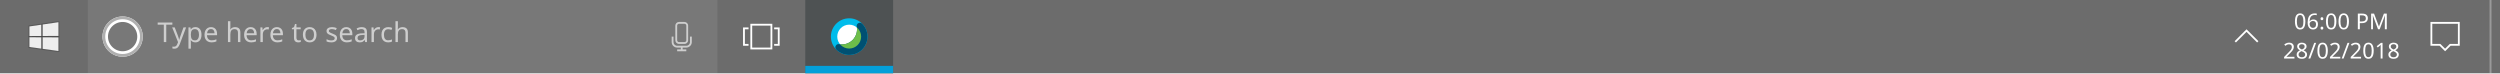
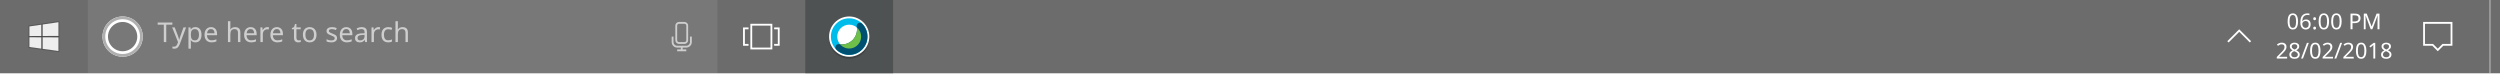
<svg xmlns="http://www.w3.org/2000/svg" xmlns:xlink="http://www.w3.org/1999/xlink" width="1366px" height="40px" viewBox="0 0 1366 40" version="1.1">
  <defs>
-     <rect id="path-1" x="1360.308" y="0" width="5.692" height="40" />
-     <filter x="-8.8%" y="-1.2%" width="117.6%" height="102.5%" filterUnits="objectBoundingBox" id="filter-2">
+     <circle id="path-1" cx="24" cy="20" r="11" />
+     <filter x="-9.1%" y="-4.5%" width="118.2%" height="118.2%" filterUnits="objectBoundingBox" id="filter-2">
+       <feOffset dx="0" dy="1" in="SourceAlpha" result="shadowOffsetOuter1" />
+       <feGaussianBlur stdDeviation="0.5" in="shadowOffsetOuter1" result="shadowBlurOuter1" />
+       <feComposite in="shadowBlurOuter1" in2="SourceAlpha" operator="out" result="shadowBlurOuter1" />
+       <feColorMatrix values="0 0 0 0 0   0 0 0 0 0   0 0 0 0 0  0 0 0 0.24 0" type="matrix" in="shadowBlurOuter1" />
+     </filter>
+     <rect id="path-3" x="1360" y="0" width="6" height="40" />
+     <filter x="-8.3%" y="-1.2%" width="116.7%" height="102.5%" filterUnits="objectBoundingBox" id="filter-4">
      <feOffset dx="1" dy="0" in="SourceAlpha" result="shadowOffsetInner1" />
      <feComposite in="shadowOffsetInner1" in2="SourceAlpha" operator="arithmetic" k2="-1" k3="1" result="shadowInnerInner1" />
      <feColorMatrix values="0 0 0 0 1   0 0 0 0 1   0 0 0 0 1  0 0 0 0.32 0" type="matrix" in="shadowInnerInner1" />
    </filter>
-     <circle id="path-3" cx="19" cy="20" r="11" />
-     <polyline id="path-4" points="0.083 8.367 0.083 13.672 6.562 14.57 6.562 8.393 0.083 8.367" />
-     <filter x="-23.2%" y="-24.2%" width="146.3%" height="150.8%" filterUnits="objectBoundingBox" id="filter-5">
+     <circle id="path-5" cx="19" cy="20" r="11" />
+     <polyline id="path-6" points="0.083 8.367 0.083 13.672 6.562 14.57 6.562 8.393 0.083 8.367" />
+     <filter x="-23.2%" y="-24.2%" width="146.3%" height="150.8%" filterUnits="objectBoundingBox" id="filter-7">
      <feMorphology radius="0.5" operator="dilate" in="SourceAlpha" result="shadowSpreadOuter1" />
      <feOffset dx="0" dy="0" in="shadowSpreadOuter1" result="shadowOffsetOuter1" />
      <feColorMatrix values="0 0 0 0 0   0 0 0 0 0   0 0 0 0 0  0 0 0 0.2 0" type="matrix" in="shadowOffsetOuter1" />
    </filter>
-     <polyline id="path-6" points="6.562 1.501 0.083 2.448 0.083 7.694 6.562 7.667 6.562 1.501" />
-     <filter x="-23.2%" y="-26.8%" width="146.3%" height="151.0%" filterUnits="objectBoundingBox" id="filter-7">
+     <polyline id="path-8" points="6.562 1.501 0.083 2.448 0.083 7.694 6.562 7.667 6.562 1.501" />
+     <filter x="-23.2%" y="-26.8%" width="146.3%" height="151.0%" filterUnits="objectBoundingBox" id="filter-9">
      <feMorphology radius="0.5" operator="dilate" in="SourceAlpha" result="shadowSpreadOuter1" />
      <feOffset dx="0" dy="0" in="shadowSpreadOuter1" result="shadowOffsetOuter1" />
      <feColorMatrix values="0 0 0 0 0   0 0 0 0 0   0 0 0 0 0  0 0 0 0.2 0" type="matrix" in="shadowOffsetOuter1" />
    </filter>
-     <polyline id="path-8" points="15.924 7.628 15.924 0.131 7.319 1.39 7.319 7.664 15.924 7.628" />
-     <filter x="-17.4%" y="-22.0%" width="134.9%" height="142.0%" filterUnits="objectBoundingBox" id="filter-9">
+     <polyline id="path-10" points="15.924 7.628 15.924 0.131 7.319 1.39 7.319 7.664 15.924 7.628" />
+     <filter x="-17.4%" y="-22.0%" width="134.9%" height="142.0%" filterUnits="objectBoundingBox" id="filter-11">
      <feMorphology radius="0.5" operator="dilate" in="SourceAlpha" result="shadowSpreadOuter1" />
      <feOffset dx="0" dy="0" in="shadowSpreadOuter1" result="shadowOffsetOuter1" />
      <feColorMatrix values="0 0 0 0 0   0 0 0 0 0   0 0 0 0 0  0 0 0 0.2 0" type="matrix" in="shadowOffsetOuter1" />
    </filter>
-     <polyline id="path-10" points="7.319 14.675 15.924 15.869 15.924 8.432 7.319 8.396 7.319 14.675" />
-     <filter x="-17.4%" y="-20.1%" width="134.9%" height="142.2%" filterUnits="objectBoundingBox" id="filter-11">
+     <polyline id="path-12" points="7.319 14.675 15.924 15.869 15.924 8.432 7.319 8.396 7.319 14.675" />
+     <filter x="-17.4%" y="-20.1%" width="134.9%" height="142.2%" filterUnits="objectBoundingBox" id="filter-13">
      <feMorphology radius="0.5" operator="dilate" in="SourceAlpha" result="shadowSpreadOuter1" />
      <feOffset dx="0" dy="0" in="shadowSpreadOuter1" result="shadowOffsetOuter1" />
      <feColorMatrix values="0 0 0 0 0   0 0 0 0 0   0 0 0 0 0  0 0 0 0.2 0" type="matrix" in="shadowOffsetOuter1" />
    </filter>
  </defs>
  <g id="Symbols" stroke="none" stroke-width="1" fill="none" fill-rule="evenodd">
-     <g id="Desktop-Windows">
-       <g id="task-bar">
-         <g id="bg">
-           <rect fill-opacity="0.64" fill="#222222" x="0" y="0" width="1366" height="40" />
-           <g id="end" fill="black" fill-opacity="1">
-             <use filter="url(#filter-2)" xlink:href="#path-1" />
+     <g id="task-bar">
+       <g id="bg">
+         <rect fill-opacity="0.64" fill="#222222" x="0" y="0" width="1366" height="40" />
+         <g id="Group" transform="translate(440, 0)">
+           <rect id="Rectangle-2" fill="#4E5253" x="0" y="0" width="48" height="40" />
+           <rect id="bounding" x="12" y="8" width="24" height="24" />
+           <g id="circle">
+             <use fill="black" fill-opacity="1" filter="url(#filter-2)" xlink:href="#path-1" />
+             <use fill="#FFFFFF" fill-rule="evenodd" xlink:href="#path-1" />
          </g>
-         </g>
-         <g id="search" transform="translate(48, 0)">
-           <rect id="bg" fill-opacity="0.08" fill="#FFFFFF" x="0" y="0" width="344" height="40" />
-           <g id="circle" stroke-linejoin="square">
-             <circle stroke="#FFFFFF" stroke-width="3" cx="19" cy="20" r="9.5" />
-             <circle stroke="#AFAFAF" stroke-width="1.5" cx="19" cy="20" r="10.25" />
-           </g>
-           <text id="Type-here-to-search" opacity="0.64" font-family="SegoeUI, Segoe UI" font-size="15" font-weight="normal" line-spacing="22" fill="#FFFFFF">
-             <tspan x="38" y="23">Type here to search</tspan>
-           </text>
-           <path d="M322,14 C322,13.449 322.449,13 323,13 L326,13 C326.551,13 327,13.449 327,14 L327,22 C327,22.552 326.551,23 326,23 L323,23 C322.449,23 322,22.552 322,22 L322,14 Z M323,24 C321.896,24 321,23.104 321,22 L321,14 C321,12.896 321.896,12 323,12 L326,12 C327.104,12 328,12.896 328,14 L328,22 C328,23.104 327.104,24 326,24 L323,24 Z M329,20 L330,20 L330,23 C330,24.657 328.657,26 327,26 L325,26 L325,27 L327,27 L327,28 L325,28 L324,28 L322,28 L322,27 L324,27 L324,26 L322,26 C320.343,26 319,24.657 319,23 L319,20 L320,20 L320,23 C320,24.103 320.897,25 322,25 L324,25 L325,25 L327,25 C328.103,25 329,24.103 329,23 L329,20 Z" id="icon" fill-opacity="0.64" fill="#FFFFFF" />
-         </g>
-         <g id="icon" transform="translate(406, 13)" fill="#FFFFFF">
-           <path d="M4,0 L16,0 L16,14 L4,14 L4,0 Z M5,1 L5,13 L15,13 L15,1 L5,1 Z M17,2 L20,2 L20,12 L17,12 L17,11 L19,11 L19,3 L17,3 L17,2 Z M3,2 L3,3 L1,3 L1,11 L3,11 L3,12 L0,12 L0,2 L3,2 Z" />
-         </g>
-         <g id="windows" opacity="0.88" transform="translate(16, 12)">
-           <g id="Fill-1">
-             <use fill="black" fill-opacity="1" filter="url(#filter-5)" xlink:href="#path-4" />
-             <use fill="#FFFFFF" fill-rule="evenodd" xlink:href="#path-4" />
-           </g>
-           <g id="Fill-2">
-             <use fill="black" fill-opacity="1" filter="url(#filter-7)" xlink:href="#path-6" />
-             <use fill="#FFFFFF" fill-rule="evenodd" xlink:href="#path-6" />
-           </g>
-           <g id="Fill-3">
-             <use fill="black" fill-opacity="1" filter="url(#filter-9)" xlink:href="#path-8" />
-             <use fill="#FFFFFF" fill-rule="evenodd" xlink:href="#path-8" />
-           </g>
-           <g id="Fill-4">
-             <use fill="black" fill-opacity="1" filter="url(#filter-11)" xlink:href="#path-10" />
-             <use fill="#FFFFFF" fill-rule="evenodd" xlink:href="#path-10" />
-           </g>
-         </g>
-         <g id="time" transform="translate(1246, 3)" fill="#FFFFFF" font-family="SegoeUI, Segoe UI" font-size="12" font-weight="normal" line-spacing="16">
-           <text>
-             <tspan x="7.37" y="13">06:00 PM</tspan>
-             <tspan x="1.449" y="29">28/02/2018</tspan>
-           </text>
-         </g>
-         <g id="icon" transform="translate(1221, 16)" fill="#FFFFFF">
-           <polygon points="6.5 3e-05 0 6.5 0.708 7.207 6.5 1.414 12.293 7.207 13 6.5" />
-         </g>
-         <g id="icon" transform="translate(1328, 12)" fill="#FFFFFF">
-           <path d="M0,0 L0,13.001 L5,13.001 L8,16 L11,13.001 L16,13.001 L16,0 L0,0 Z M1,1 L15,1 L15,12.001 L11,12.001 L10.586,12.001 L10.293,12.293 L8,14.586 L5.707,12.293 L5.414,12.001 L5,12.001 L1,12.001 L1,1 Z" />
-         </g>
-         <g id="webex" transform="translate(440, 0)">
-           <rect id="Rectangle-2" fill="#4E5253" x="0" y="0" width="48" height="40" />
-           <rect id="Rectangle-3" fill="#049FD9" x="0" y="36" width="48" height="4" />
-           <g id="webex-logo" transform="translate(14, 10)">
-             <g id="webex-ball">
+           <g id="mark" transform="translate(14, 10)">
+             <g>
              <circle id="bottom" fill="#00BCEB" transform="translate(10, 10) rotate(-360) translate(-10, -10) " cx="10" cy="10" r="10" />
              <circle id="top" fill="#FFFFFF" transform="translate(10, 10) rotate(-90) translate(-10, -10) " cx="10" cy="10" r="6.523" />
              <path d="M14.129,4.454 L14.129,4.454 C14.037,3.916 14.198,3.344 14.613,2.929 C15.292,2.25 16.392,2.25 17.071,2.929 C20.976,6.834 20.976,13.166 17.071,17.071 C13.166,20.976 6.834,20.976 2.929,17.071 C2.25,16.392 2.25,15.292 2.929,14.613 C3.35,14.191 3.935,14.031 4.48,14.133 L4.48,14.133 C7.071,14.621 9.851,13.862 11.857,11.857 C13.869,9.845 14.626,7.053 14.129,4.454 Z" id="shape" fill="#005072" />
              <path d="M16.028,12.497 C15.71,13.266 15.238,13.987 14.613,14.613 C13.987,15.238 13.266,15.71 12.497,16.028 C11.728,16.347 10.885,16.523 10,16.523 C9.115,16.523 8.272,16.347 7.503,16.028 C6.734,15.71 6.013,15.238 5.387,14.613 C5.38,14.605 5.372,14.598 5.365,14.59 C5.246,14.47 5.132,14.346 5.023,14.217 C7.454,14.509 9.991,13.723 11.857,11.857 C13.723,9.991 14.509,7.454 14.217,5.023 C14.346,5.132 14.47,5.246 14.59,5.365 C14.598,5.372 14.605,5.38 14.613,5.387 C15.238,6.013 15.71,6.734 16.028,7.503 C16.347,8.272 16.523,9.115 16.523,10 C16.523,10.885 16.347,11.728 16.028,12.497 L16.028,12.497 Z" id="shape" fill="#6EBE4A" />
            </g>
          </g>
        </g>
+         <g id="end" fill="black" fill-opacity="1">
+           <use filter="url(#filter-4)" xlink:href="#path-3" />
+         </g>
+       </g>
+       <g id="search" transform="translate(48, 0)">
+         <rect id="bg" fill-opacity="0.08" fill="#FFFFFF" x="0" y="0" width="344" height="40" />
+         <g id="circle" stroke-linejoin="square">
+           <circle stroke="#FFFFFF" stroke-width="3" cx="19" cy="20" r="9.5" />
+           <circle stroke="#AFAFAF" stroke-width="1.5" cx="19" cy="20" r="10.25" />
+         </g>
+         <text id="Type-here-to-search" opacity="0.64" font-family="SegoeUI, Segoe UI" font-size="15" font-weight="normal" line-spacing="22" fill="#FFFFFF">
+           <tspan x="38" y="23">Type here to search</tspan>
+         </text>
+         <path d="M322,14 C322,13.449 322.449,13 323,13 L326,13 C326.551,13 327,13.449 327,14 L327,22 C327,22.552 326.551,23 326,23 L323,23 C322.449,23 322,22.552 322,22 L322,14 Z M323,24 C321.896,24 321,23.104 321,22 L321,14 C321,12.896 321.896,12 323,12 L326,12 C327.104,12 328,12.896 328,14 L328,22 C328,23.104 327.104,24 326,24 L323,24 Z M329,20 L330,20 L330,23 C330,24.657 328.657,26 327,26 L325,26 L325,27 L327,27 L327,28 L325,28 L324,28 L322,28 L322,27 L324,27 L324,26 L322,26 C320.343,26 319,24.657 319,23 L319,20 L320,20 L320,23 C320,24.103 320.897,25 322,25 L324,25 L325,25 L327,25 C328.103,25 329,24.103 329,23 L329,20 Z" id="icon" fill-opacity="0.64" fill="#FFFFFF" />
+       </g>
+       <g id="icon" transform="translate(406, 13)" fill="#FFFFFF">
+         <path d="M4,0 L16,0 L16,14 L4,14 L4,0 Z M5,1 L5,13 L15,13 L15,1 L5,1 Z M17,2 L20,2 L20,12 L17,12 L17,11 L19,11 L19,3 L17,3 L17,2 Z M3,2 L3,3 L1,3 L1,11 L3,11 L3,12 L0,12 L0,2 L3,2 Z" />
+       </g>
+       <g id="windows" opacity="0.88" transform="translate(16, 12)">
+         <g id="Fill-1">
+           <use fill="black" fill-opacity="1" filter="url(#filter-7)" xlink:href="#path-6" />
+           <use fill="#FFFFFF" fill-rule="evenodd" xlink:href="#path-6" />
+         </g>
+         <g id="Fill-2">
+           <use fill="black" fill-opacity="1" filter="url(#filter-9)" xlink:href="#path-8" />
+           <use fill="#FFFFFF" fill-rule="evenodd" xlink:href="#path-8" />
+         </g>
+         <g id="Fill-3">
+           <use fill="black" fill-opacity="1" filter="url(#filter-11)" xlink:href="#path-10" />
+           <use fill="#FFFFFF" fill-rule="evenodd" xlink:href="#path-10" />
+         </g>
+         <g id="Fill-4">
+           <use fill="black" fill-opacity="1" filter="url(#filter-13)" xlink:href="#path-12" />
+           <use fill="#FFFFFF" fill-rule="evenodd" xlink:href="#path-12" />
+         </g>
+       </g>
+       <g id="time" transform="translate(1242, 3)" fill="#FFFFFF" font-family="SegoeUI, Segoe UI" font-size="12" font-weight="normal" line-spacing="16">
+         <text>
+           <tspan x="7.37" y="13">06:00 PM</tspan>
+           <tspan x="1.449" y="29">28/02/2018</tspan>
+         </text>
+       </g>
+       <g id="icon" transform="translate(1217, 16)" fill="#FFFFFF">
+         <polygon points="6.5 3e-05 0 6.5 0.708 7.207 6.5 1.414 12.293 7.207 13 6.5" />
+       </g>
+       <g id="icon" transform="translate(1324, 12)" fill="#FFFFFF">
+         <path d="M0,0 L0,13.001 L5,13.001 L8,16 L11,13.001 L16,13.001 L16,0 L0,0 Z M1,1 L15,1 L15,12.001 L11,12.001 L10.586,12.001 L10.293,12.293 L8,14.586 L5.707,12.293 L5.414,12.001 L5,12.001 L1,12.001 L1,1 Z" />
      </g>
    </g>
  </g>
</svg>
